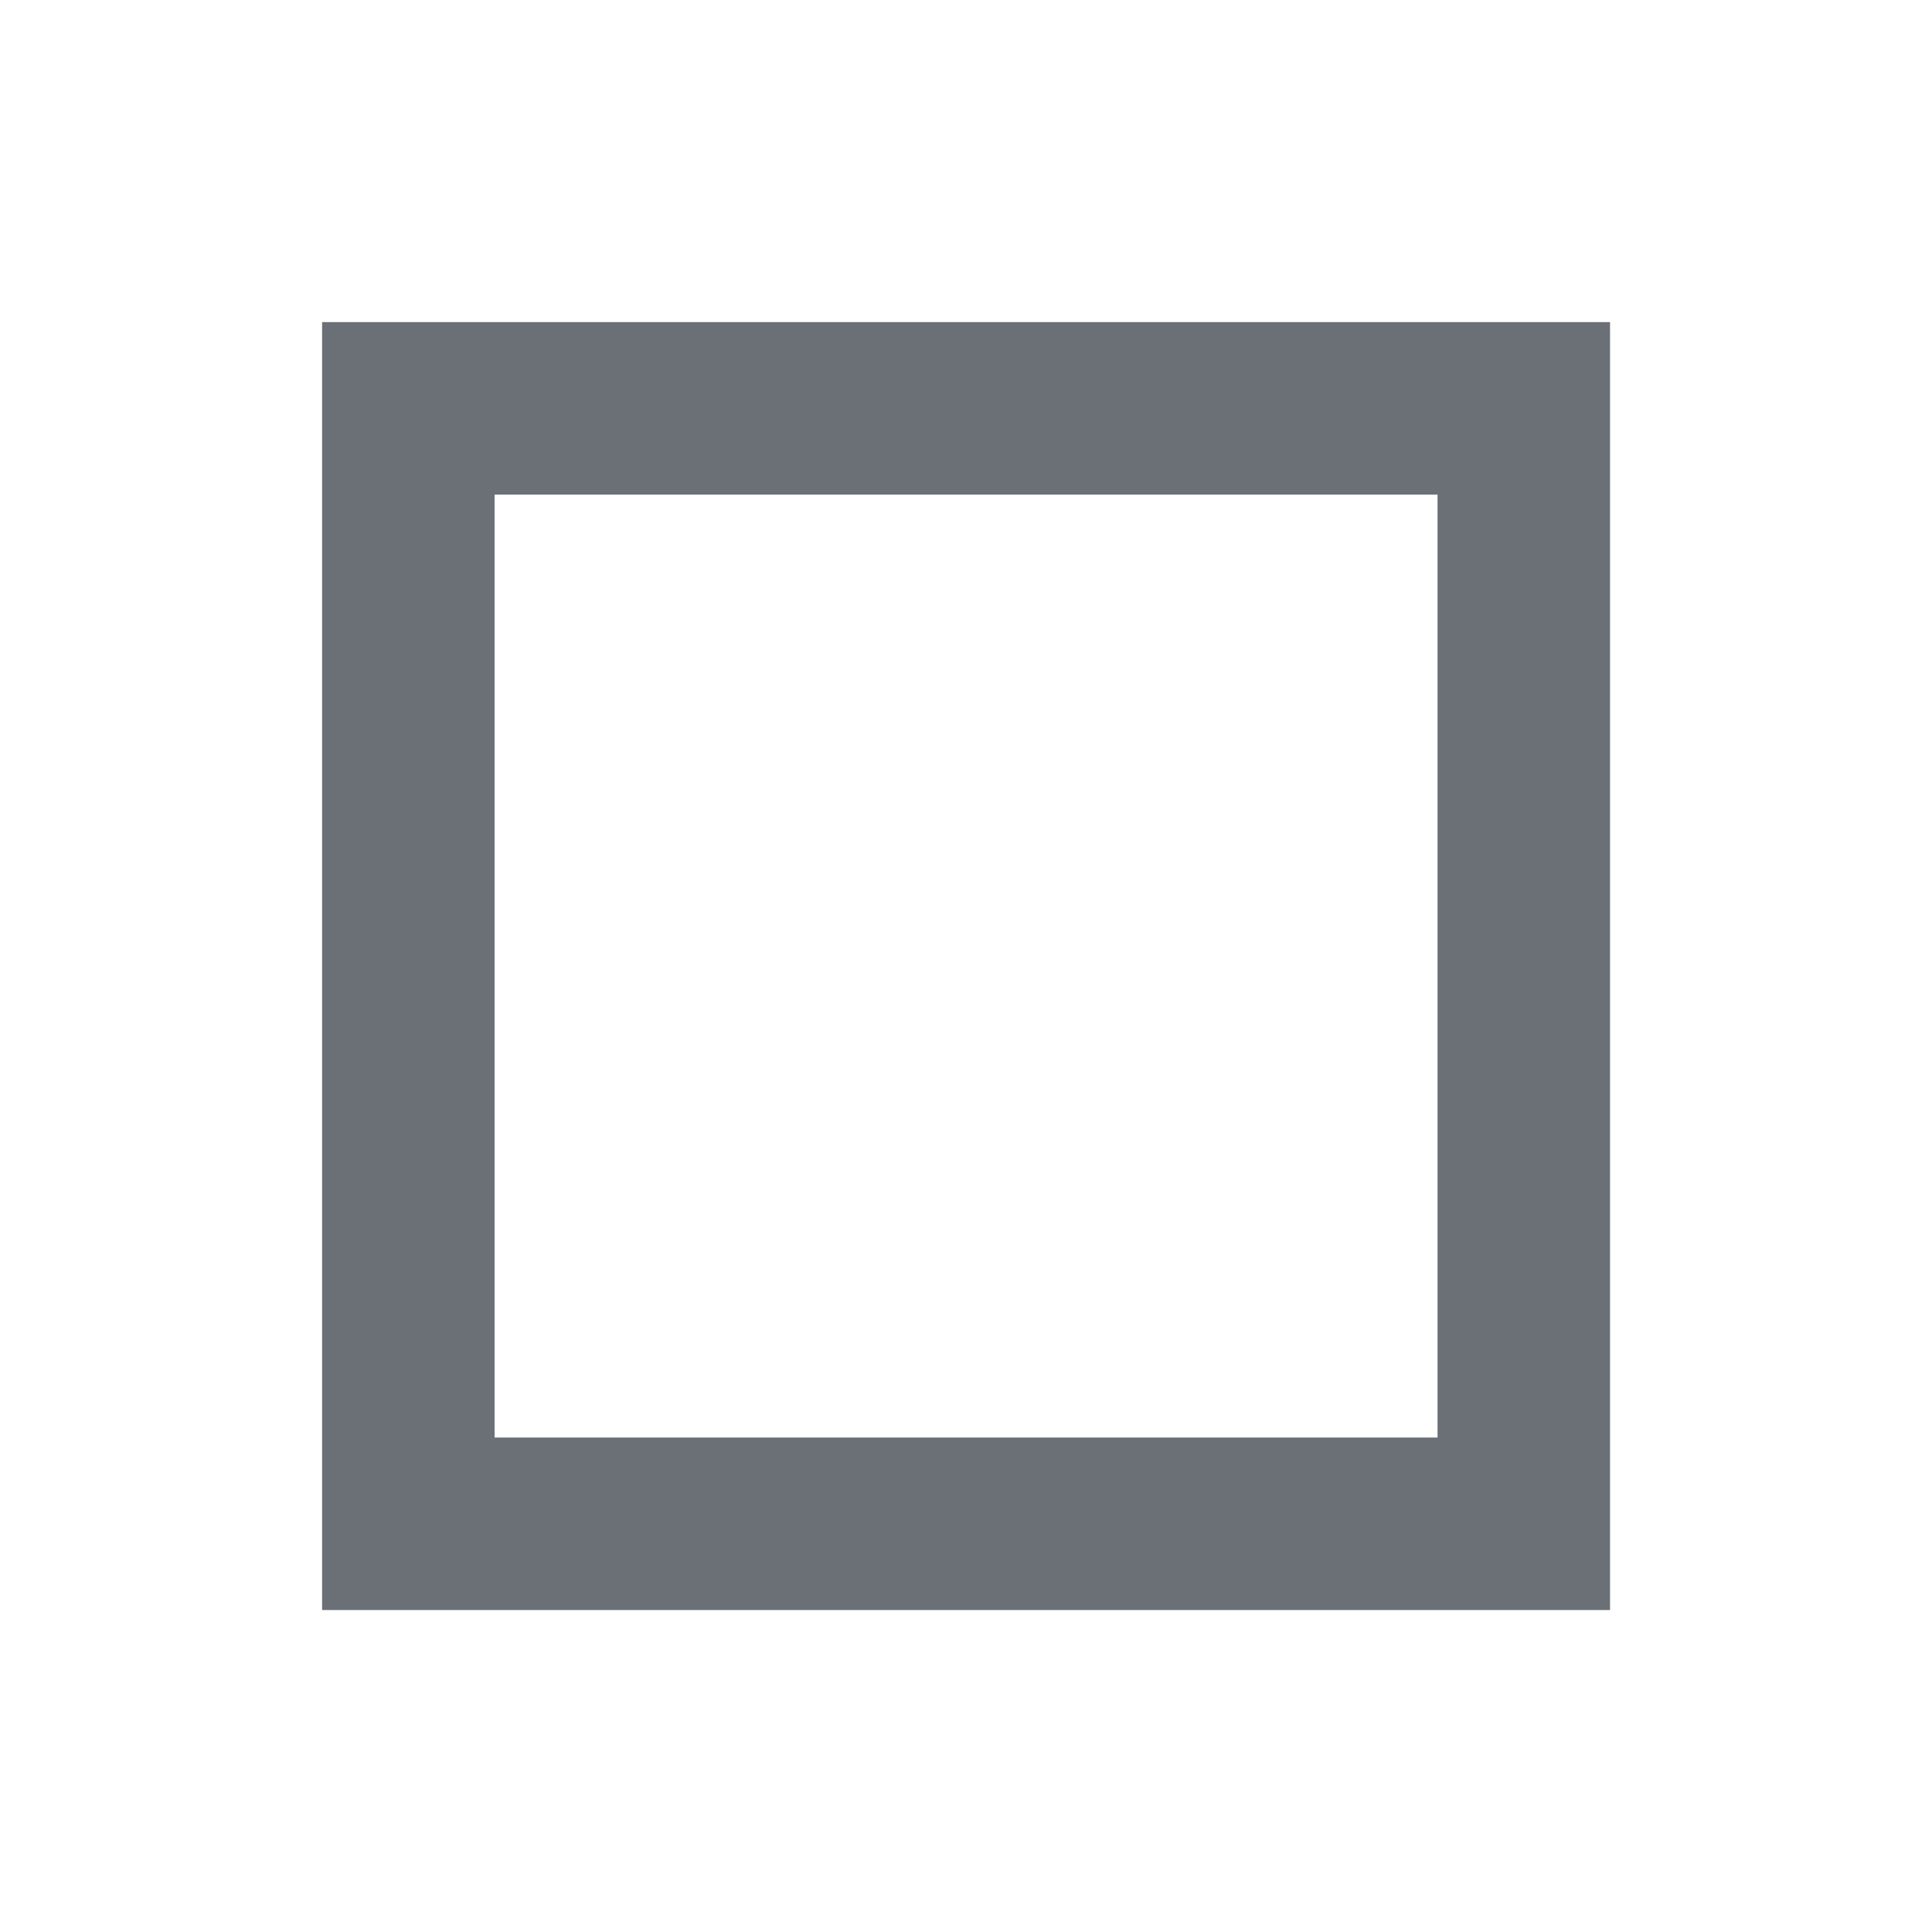
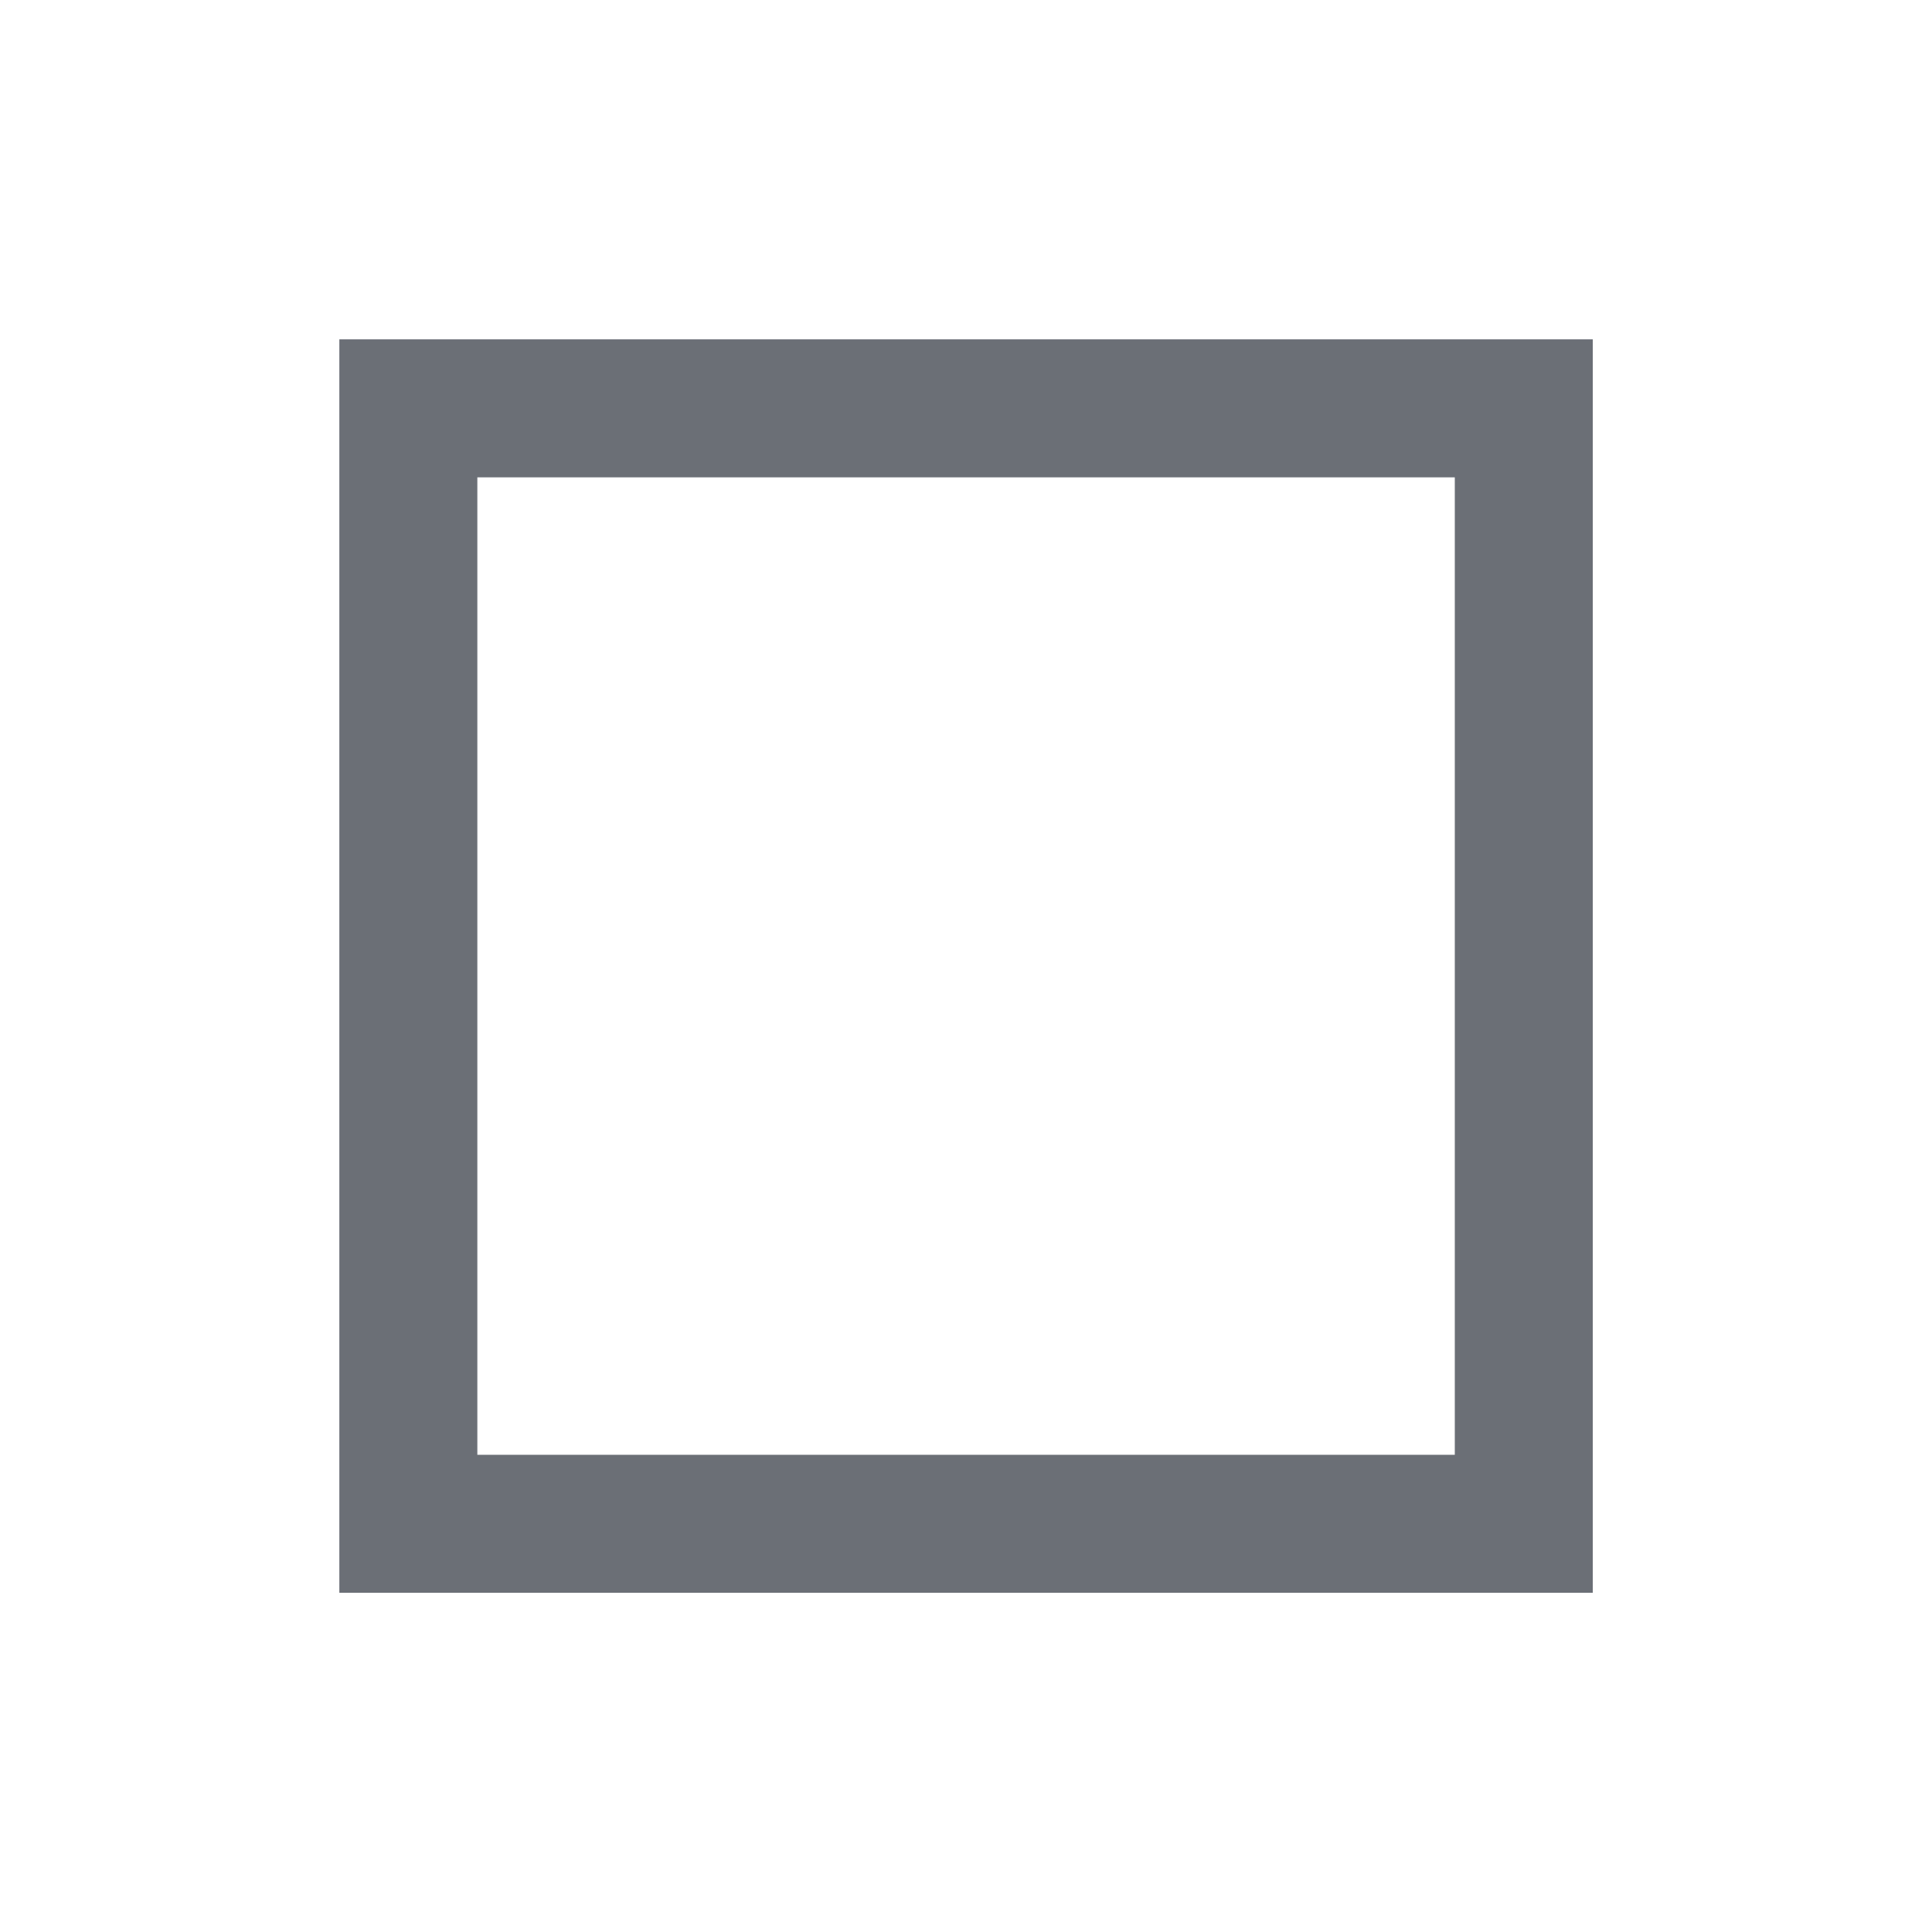
<svg xmlns="http://www.w3.org/2000/svg" width="14" height="14" viewBox="0 0 14 14" fill="none">
-   <path d="M2.959 2.959H7.584H11.042V5.251V11.042H7.584H2.959V5.251V2.959Z" stroke="#6B6F76" stroke-width="1.25" />
+   <path d="M2.959 2.959H7.584H11.042V5.251V11.042H7.584H2.959V5.251V2.959Z" stroke="#6B6F76" strokeWidth="1.25" />
</svg>
